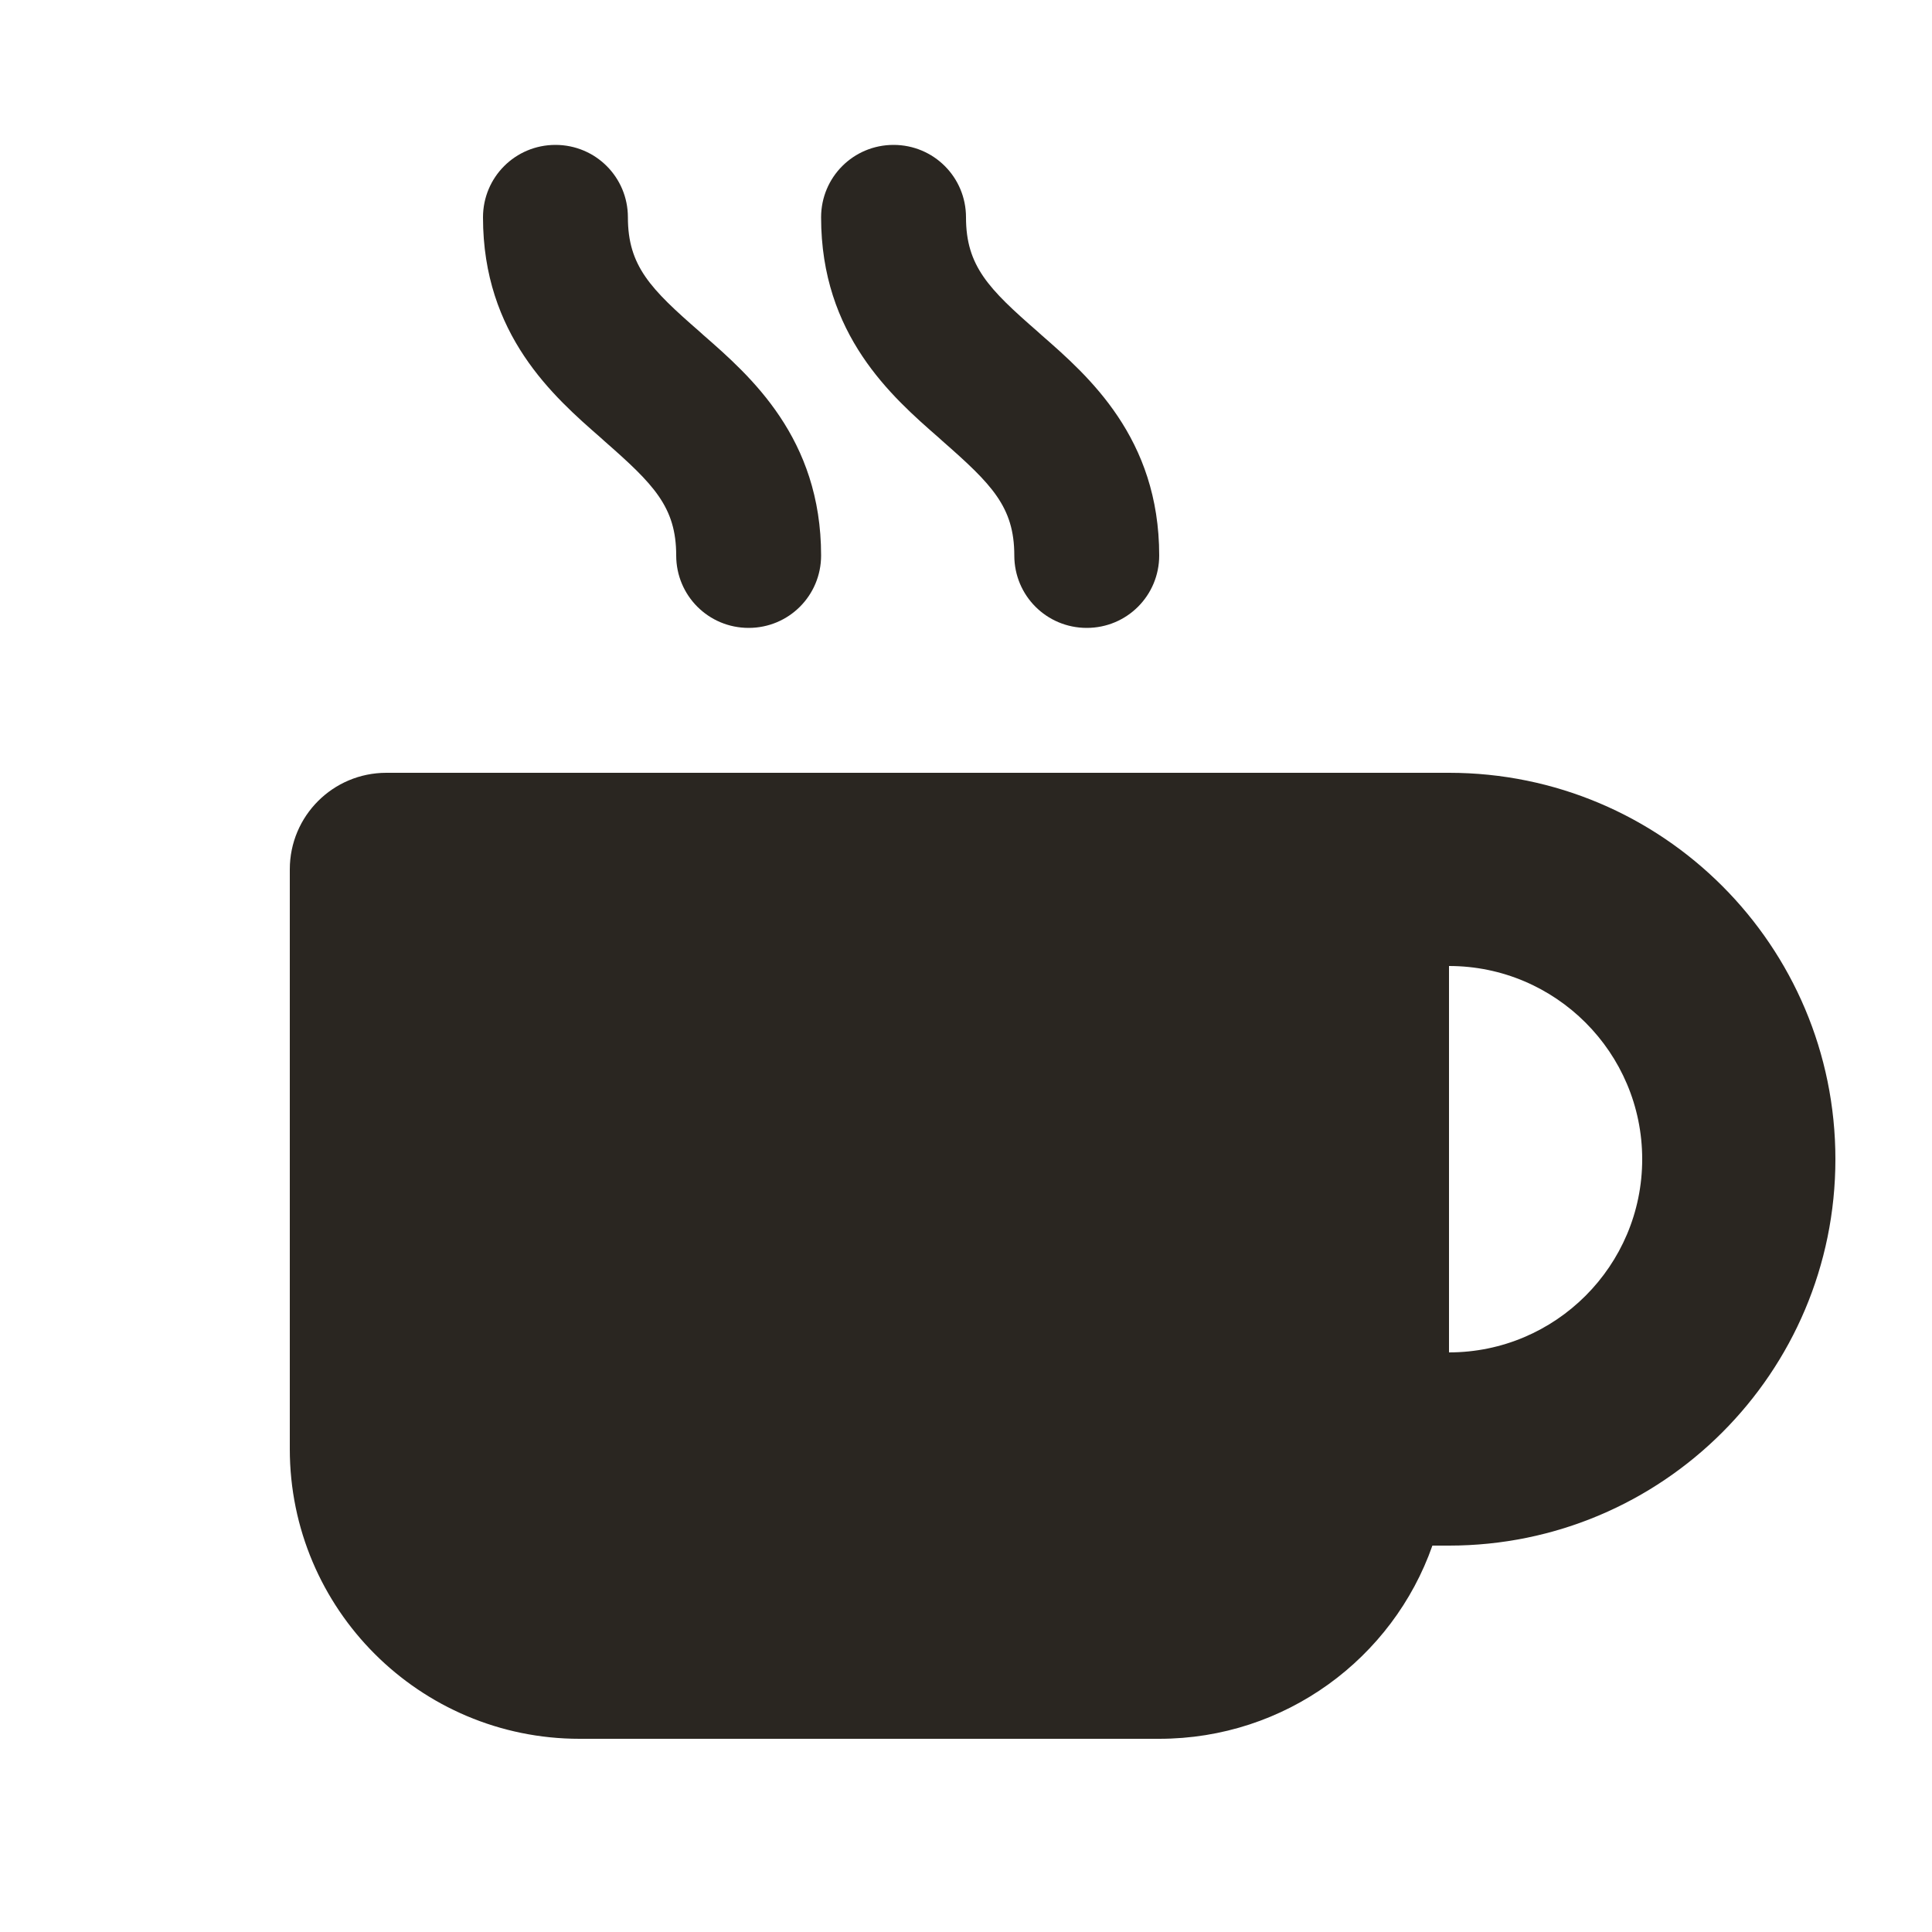
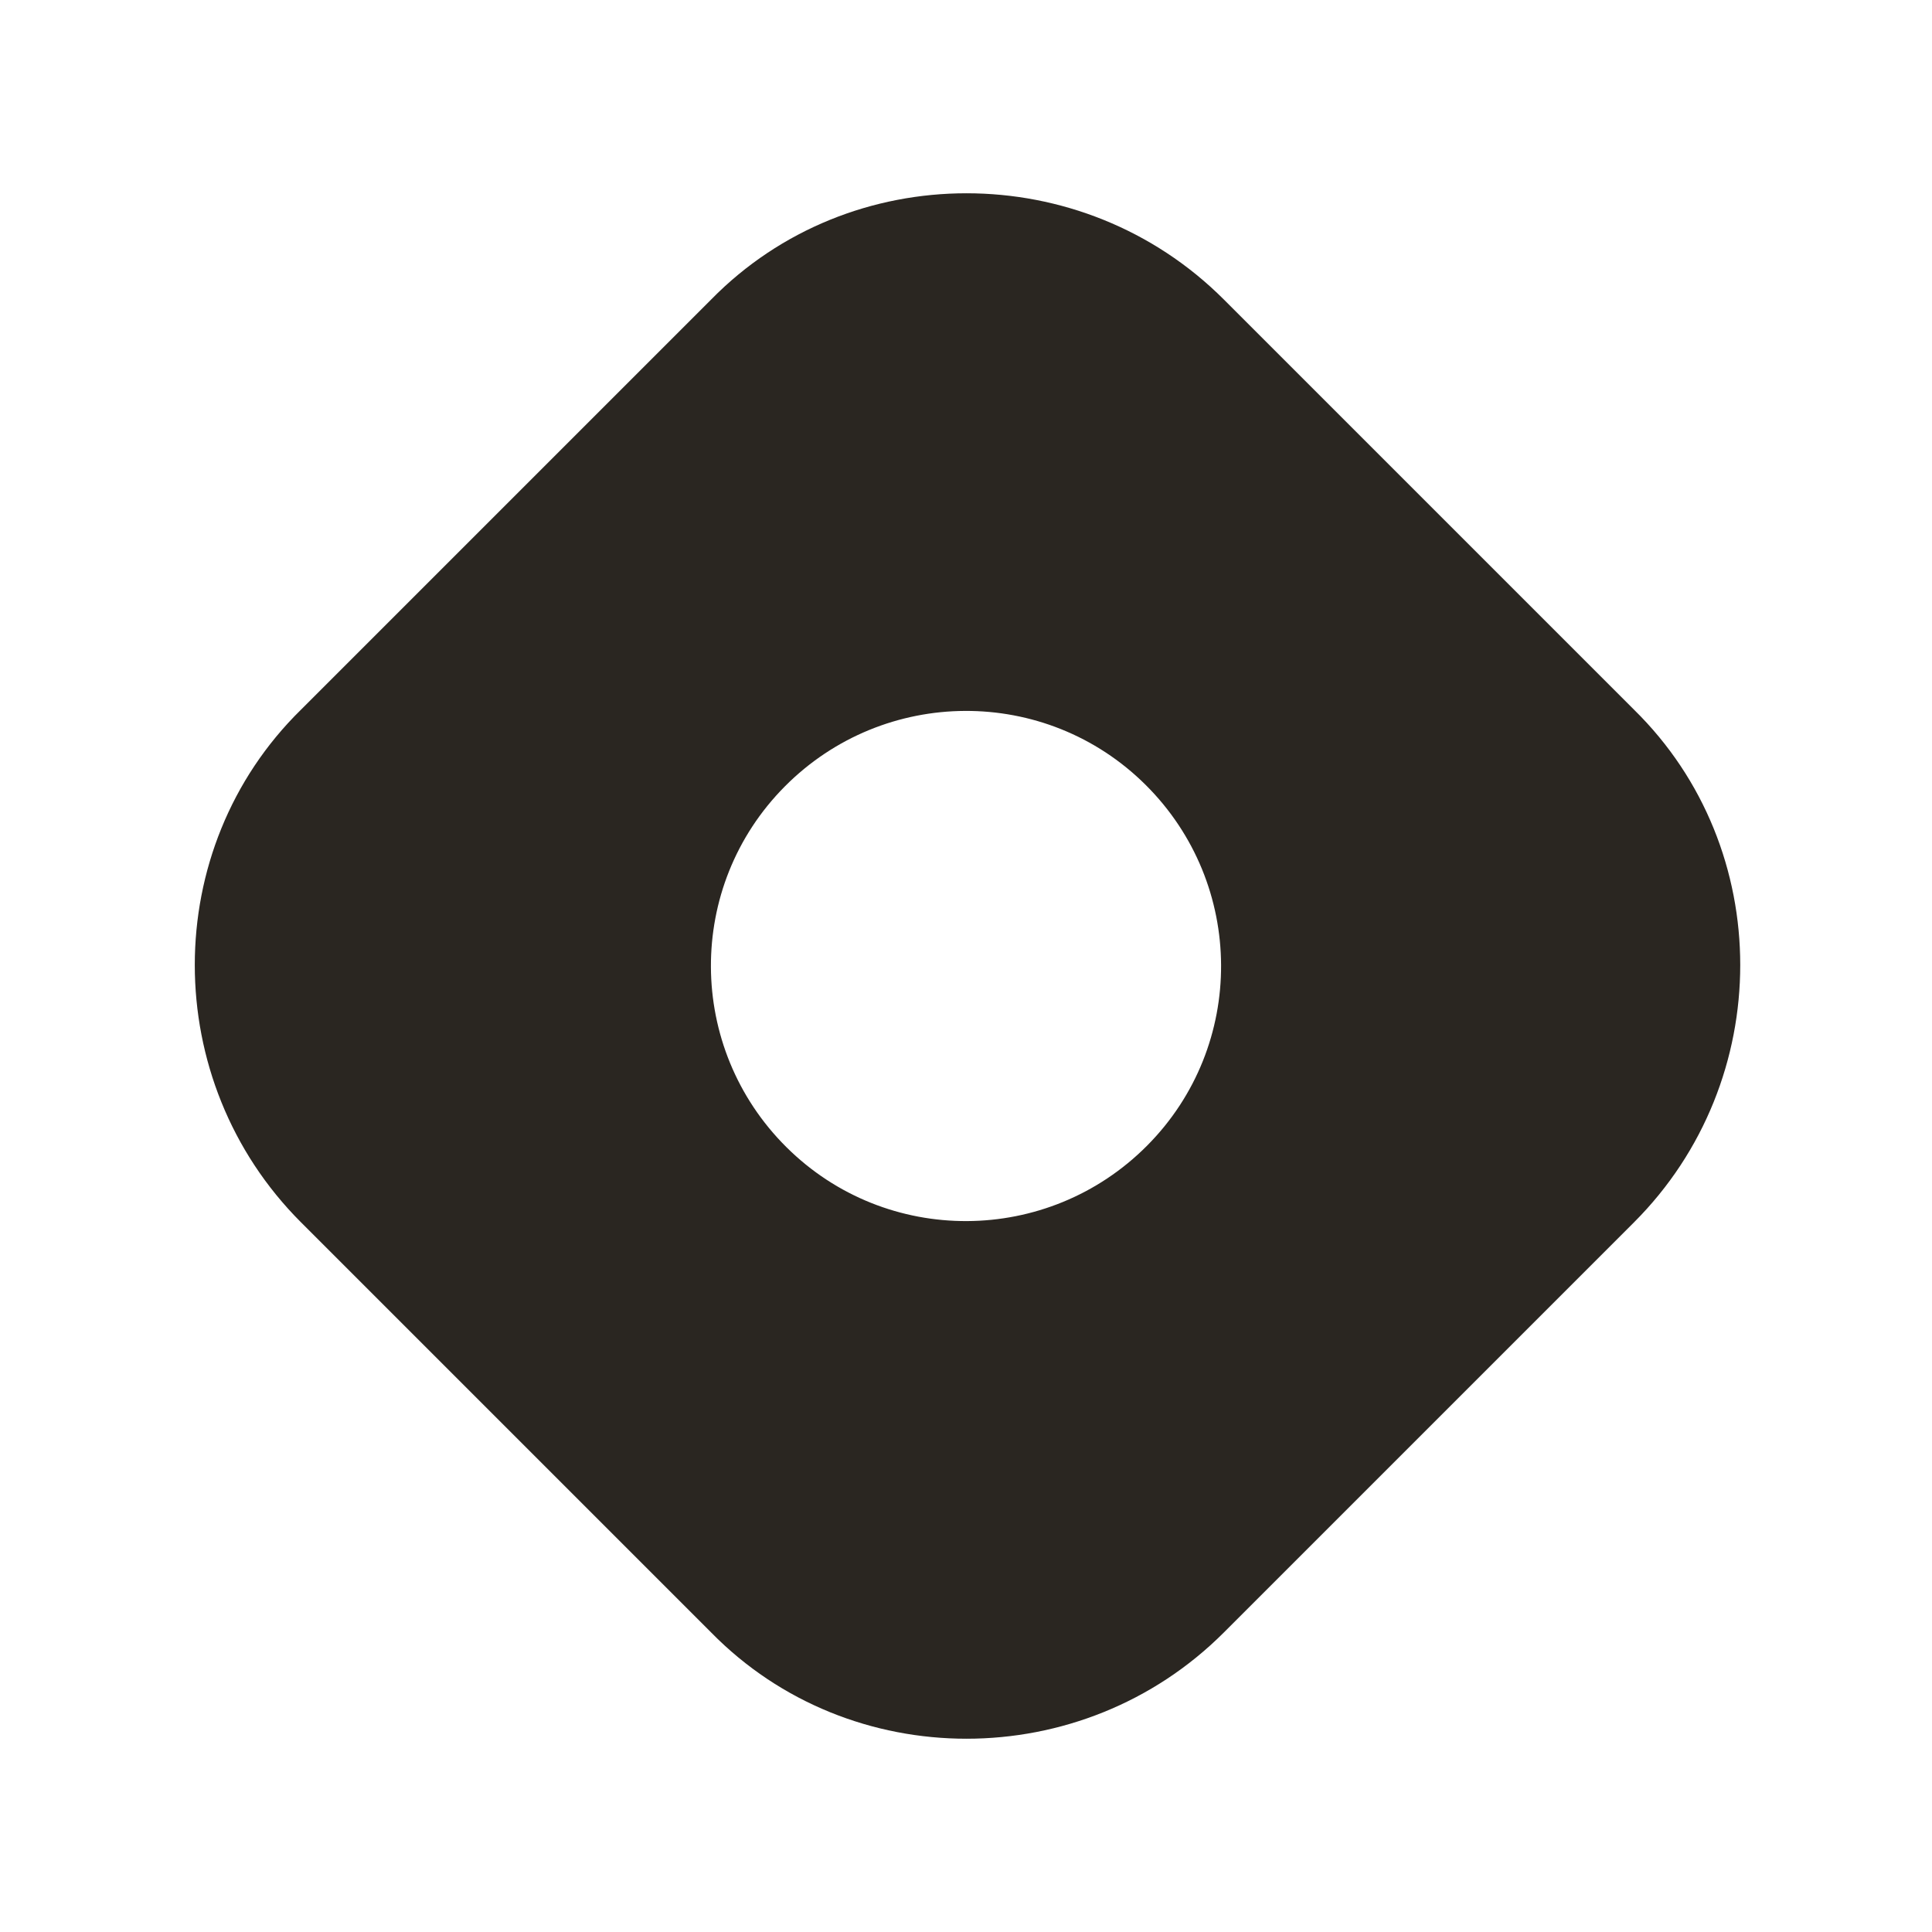
<svg xmlns="http://www.w3.org/2000/svg" viewBox="0 0 640 640">
-   <path fill="rgb(42, 38, 33)" d="M184 48C170.7 48 160 58.7 160 72C160 110.9 183.4 131.4 199.1 145.1L200.2 146.1C216.5 160.4 224 167.9 224 184C224 197.3 234.7 208 248 208C261.3 208 272 197.3 272 184C272 145.1 248.6 124.6 232.9 110.9L231.8 109.9C215.5 95.7 208 88.1 208 72C208 58.7 197.3 48 184 48zM128 256C110.3 256 96 270.3 96 288L96 480C96 533 139 576 192 576L384 576C425.8 576 461.4 549.3 474.5 512L480 512C550.7 512 608 454.7 608 384C608 313.3 550.7 256 480 256L128 256zM480 448L480 320C515.3 320 544 348.7 544 384C544 419.3 515.3 448 480 448zM320 72C320 58.7 309.3 48 296 48C282.7 48 272 58.7 272 72C272 110.9 295.4 131.4 311.1 145.1L312.2 146.1C328.5 160.4 336 167.9 336 184C336 197.3 346.7 208 360 208C373.3 208 384 197.3 384 184C384 145.1 360.6 124.6 344.9 110.9L343.8 109.9C327.5 95.7 320 88.1 320 72z" />
+   <path fill="rgb(42, 38, 33)" d="M99.7 235.1C52.8 281.1 52.8 358 99.7 404.9L235.6 540.8C281.6 587.7 358.5 587.7 405.4 540.8L541.3 404.9C588.2 358 588.2 281.1 541.3 235.1L405.4 99.2C358.5 52.3 281.6 52.3 235.6 99.2L99.7 235.1zM260 260.5C292.9 227.4 346.4 227.1 379.5 260C412.6 292.9 412.9 346.4 380 379.5C347.1 412.6 293.6 412.9 260.5 380C227.4 347.1 227.1 293.6 260 260.5z" />
</svg>
